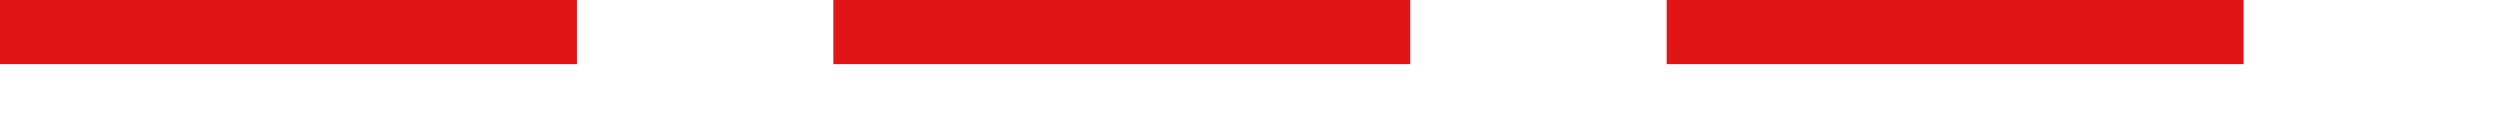
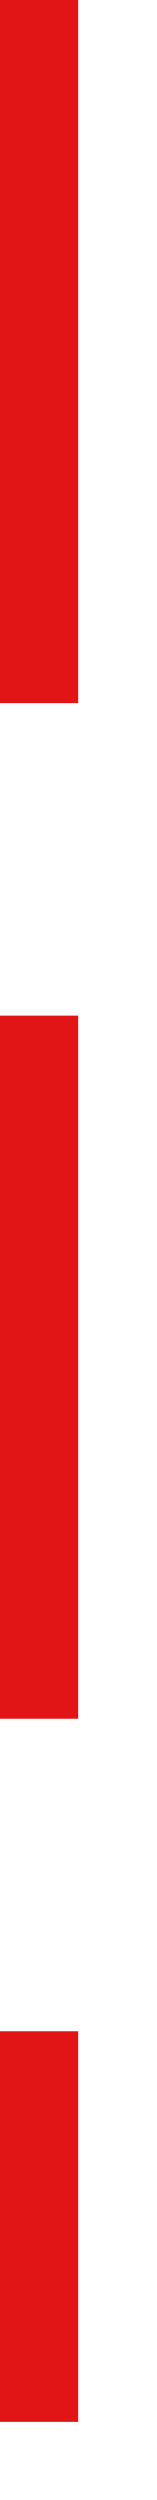
- <svg xmlns="http://www.w3.org/2000/svg" version="1.1" width="39px" height="2px">
-   <g transform="matrix(1 0 0 1 -511 -677 )">
-     <path d="M 511 677.5  L 549 677.5  " stroke-width="1" stroke-dasharray="9,4" stroke="#e11515" fill="none" />
+ <svg xmlns="http://www.w3.org/2000/svg" version="1.1" width="2px" height="32px">
+   <g transform="matrix(1 0 0 1 -510 -679 )">
+     <path d="M 510.5 679  L 510.5 710  " stroke-width="1" stroke-dasharray="9,4" stroke="#e11515" fill="none" />
  </g>
</svg>
